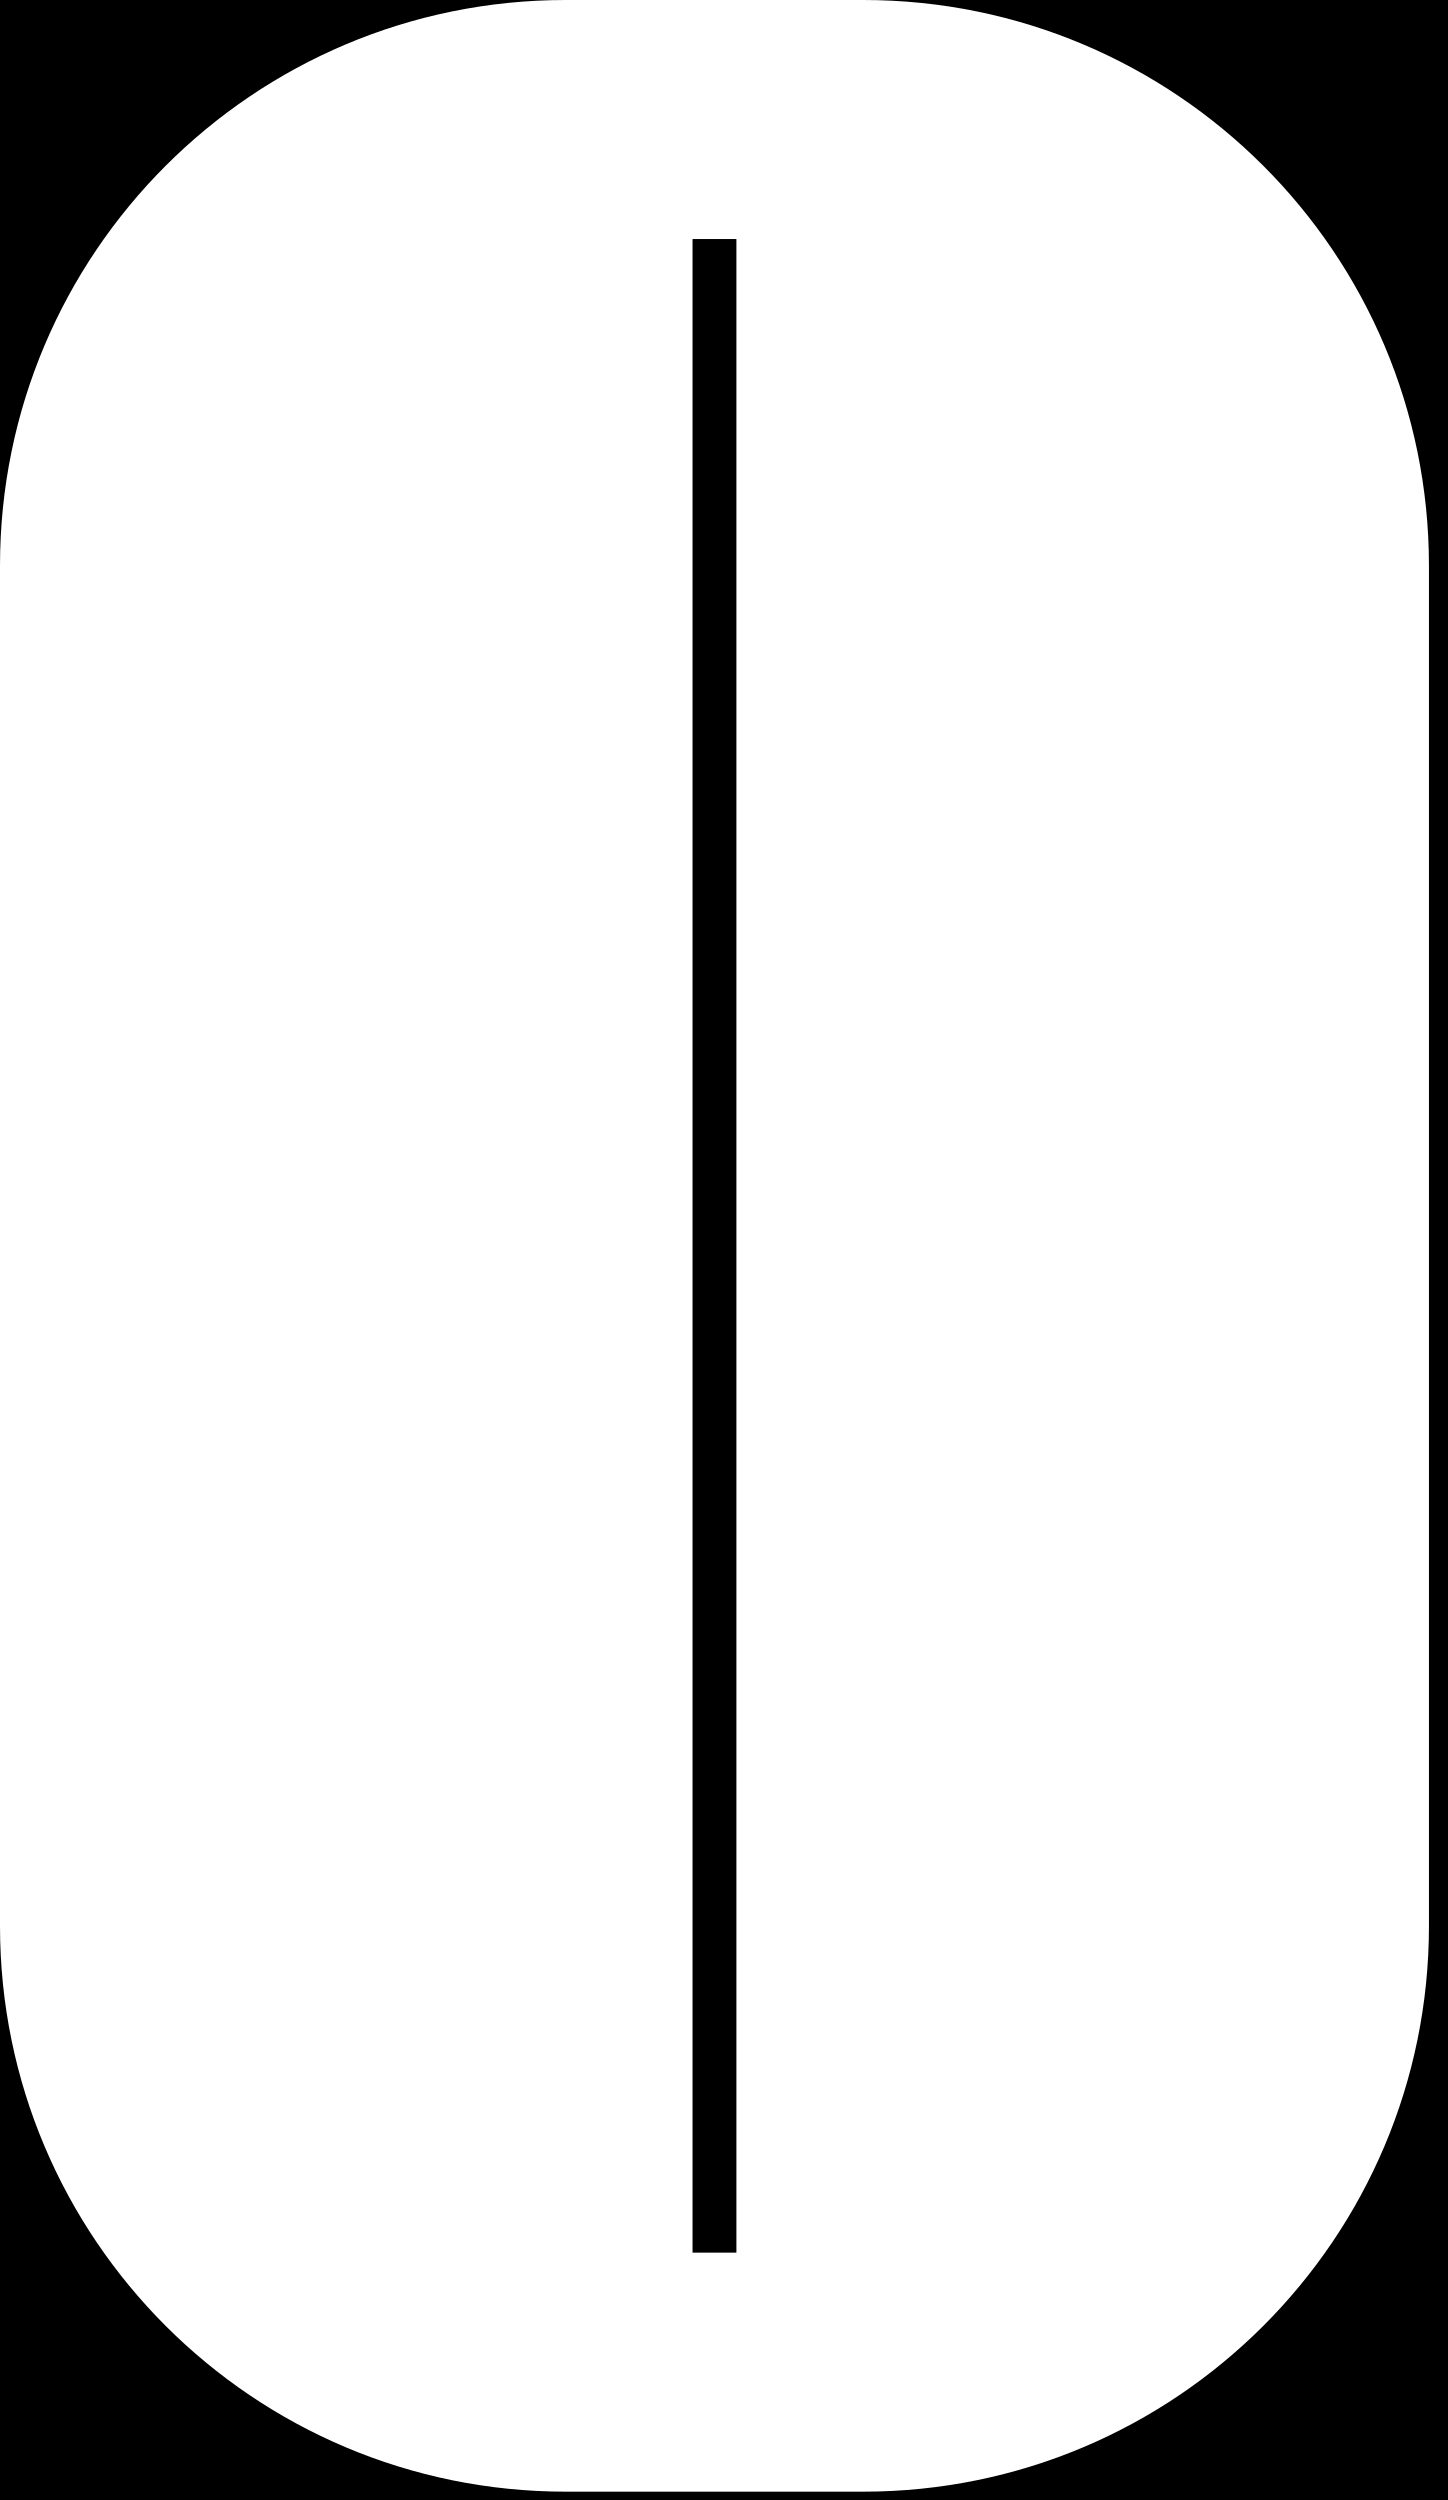
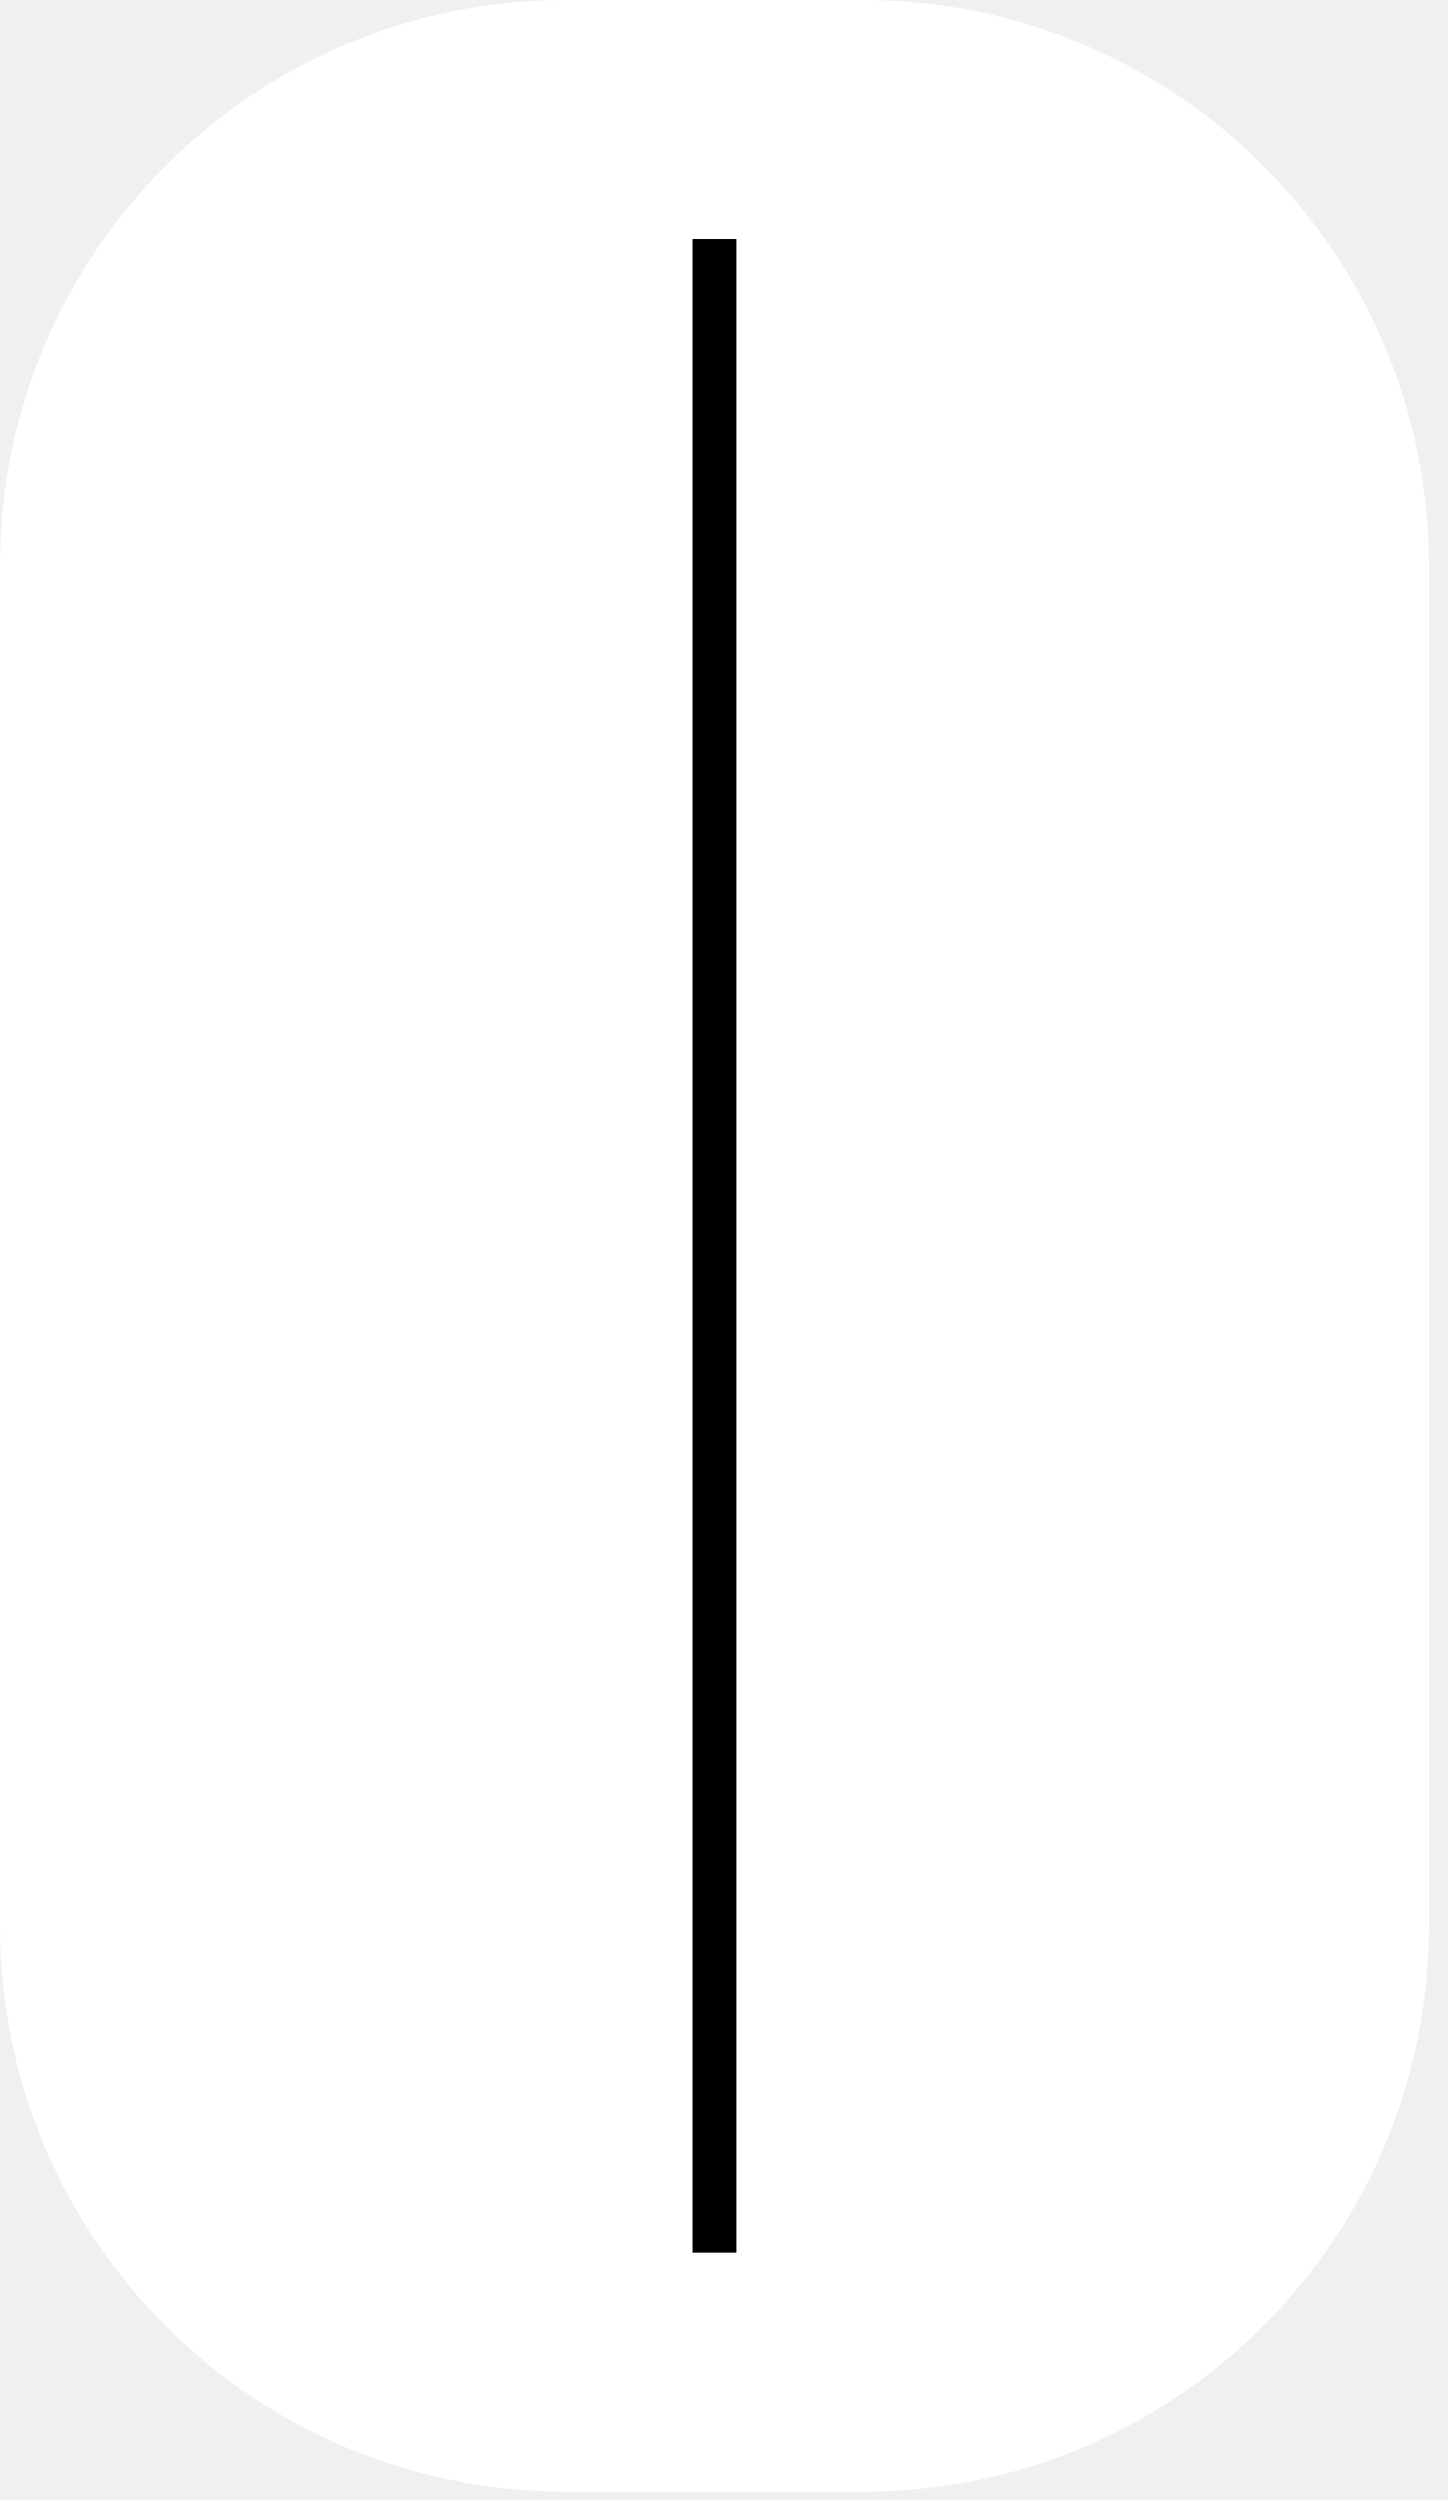
<svg xmlns="http://www.w3.org/2000/svg" width="33" height="57" viewBox="0 0 33 57" fill="none">
-   <rect width="33" height="57" fill="#1E1E1E" />
-   <g id="MacBook Air - 1">
-     <rect width="1280" height="832" transform="translate(-407 -696)" fill="black" />
-     <g id="Mixer Control">
-       <g id="Pan Control" clip-path="url(#clip0_0_1)">
-         <path id="Vector" d="M19.68 0H12.9C5.776 0 0 5.776 0 12.9V43.91C0 51.035 5.776 56.81 12.9 56.81H19.68C26.805 56.81 32.58 51.035 32.58 43.91V12.9C32.58 5.776 26.805 0 19.68 0Z" fill="white" />
-         <path id="Vector_2" d="M16.29 5.45V51.36" stroke="black" stroke-miterlimit="10" />
-       </g>
-     </g>
+   <g clip-path="url(#clip0_0_1)">
+     <path d="M19.68 0H12.9C5.776 0 0 5.776 0 12.9V43.91C0 51.035 5.776 56.81 12.9 56.81H19.68C26.805 56.81 32.58 51.035 32.58 43.91V12.9C32.58 5.776 26.805 0 19.68 0Z" fill="white" />
+     <path d="M16.29 5.45V51.36" stroke="black" stroke-miterlimit="10" />
  </g>
  <defs>
    <clipPath id="clip0_0_1">
      <rect width="32.58" height="56.81" fill="white" />
    </clipPath>
  </defs>
</svg>
